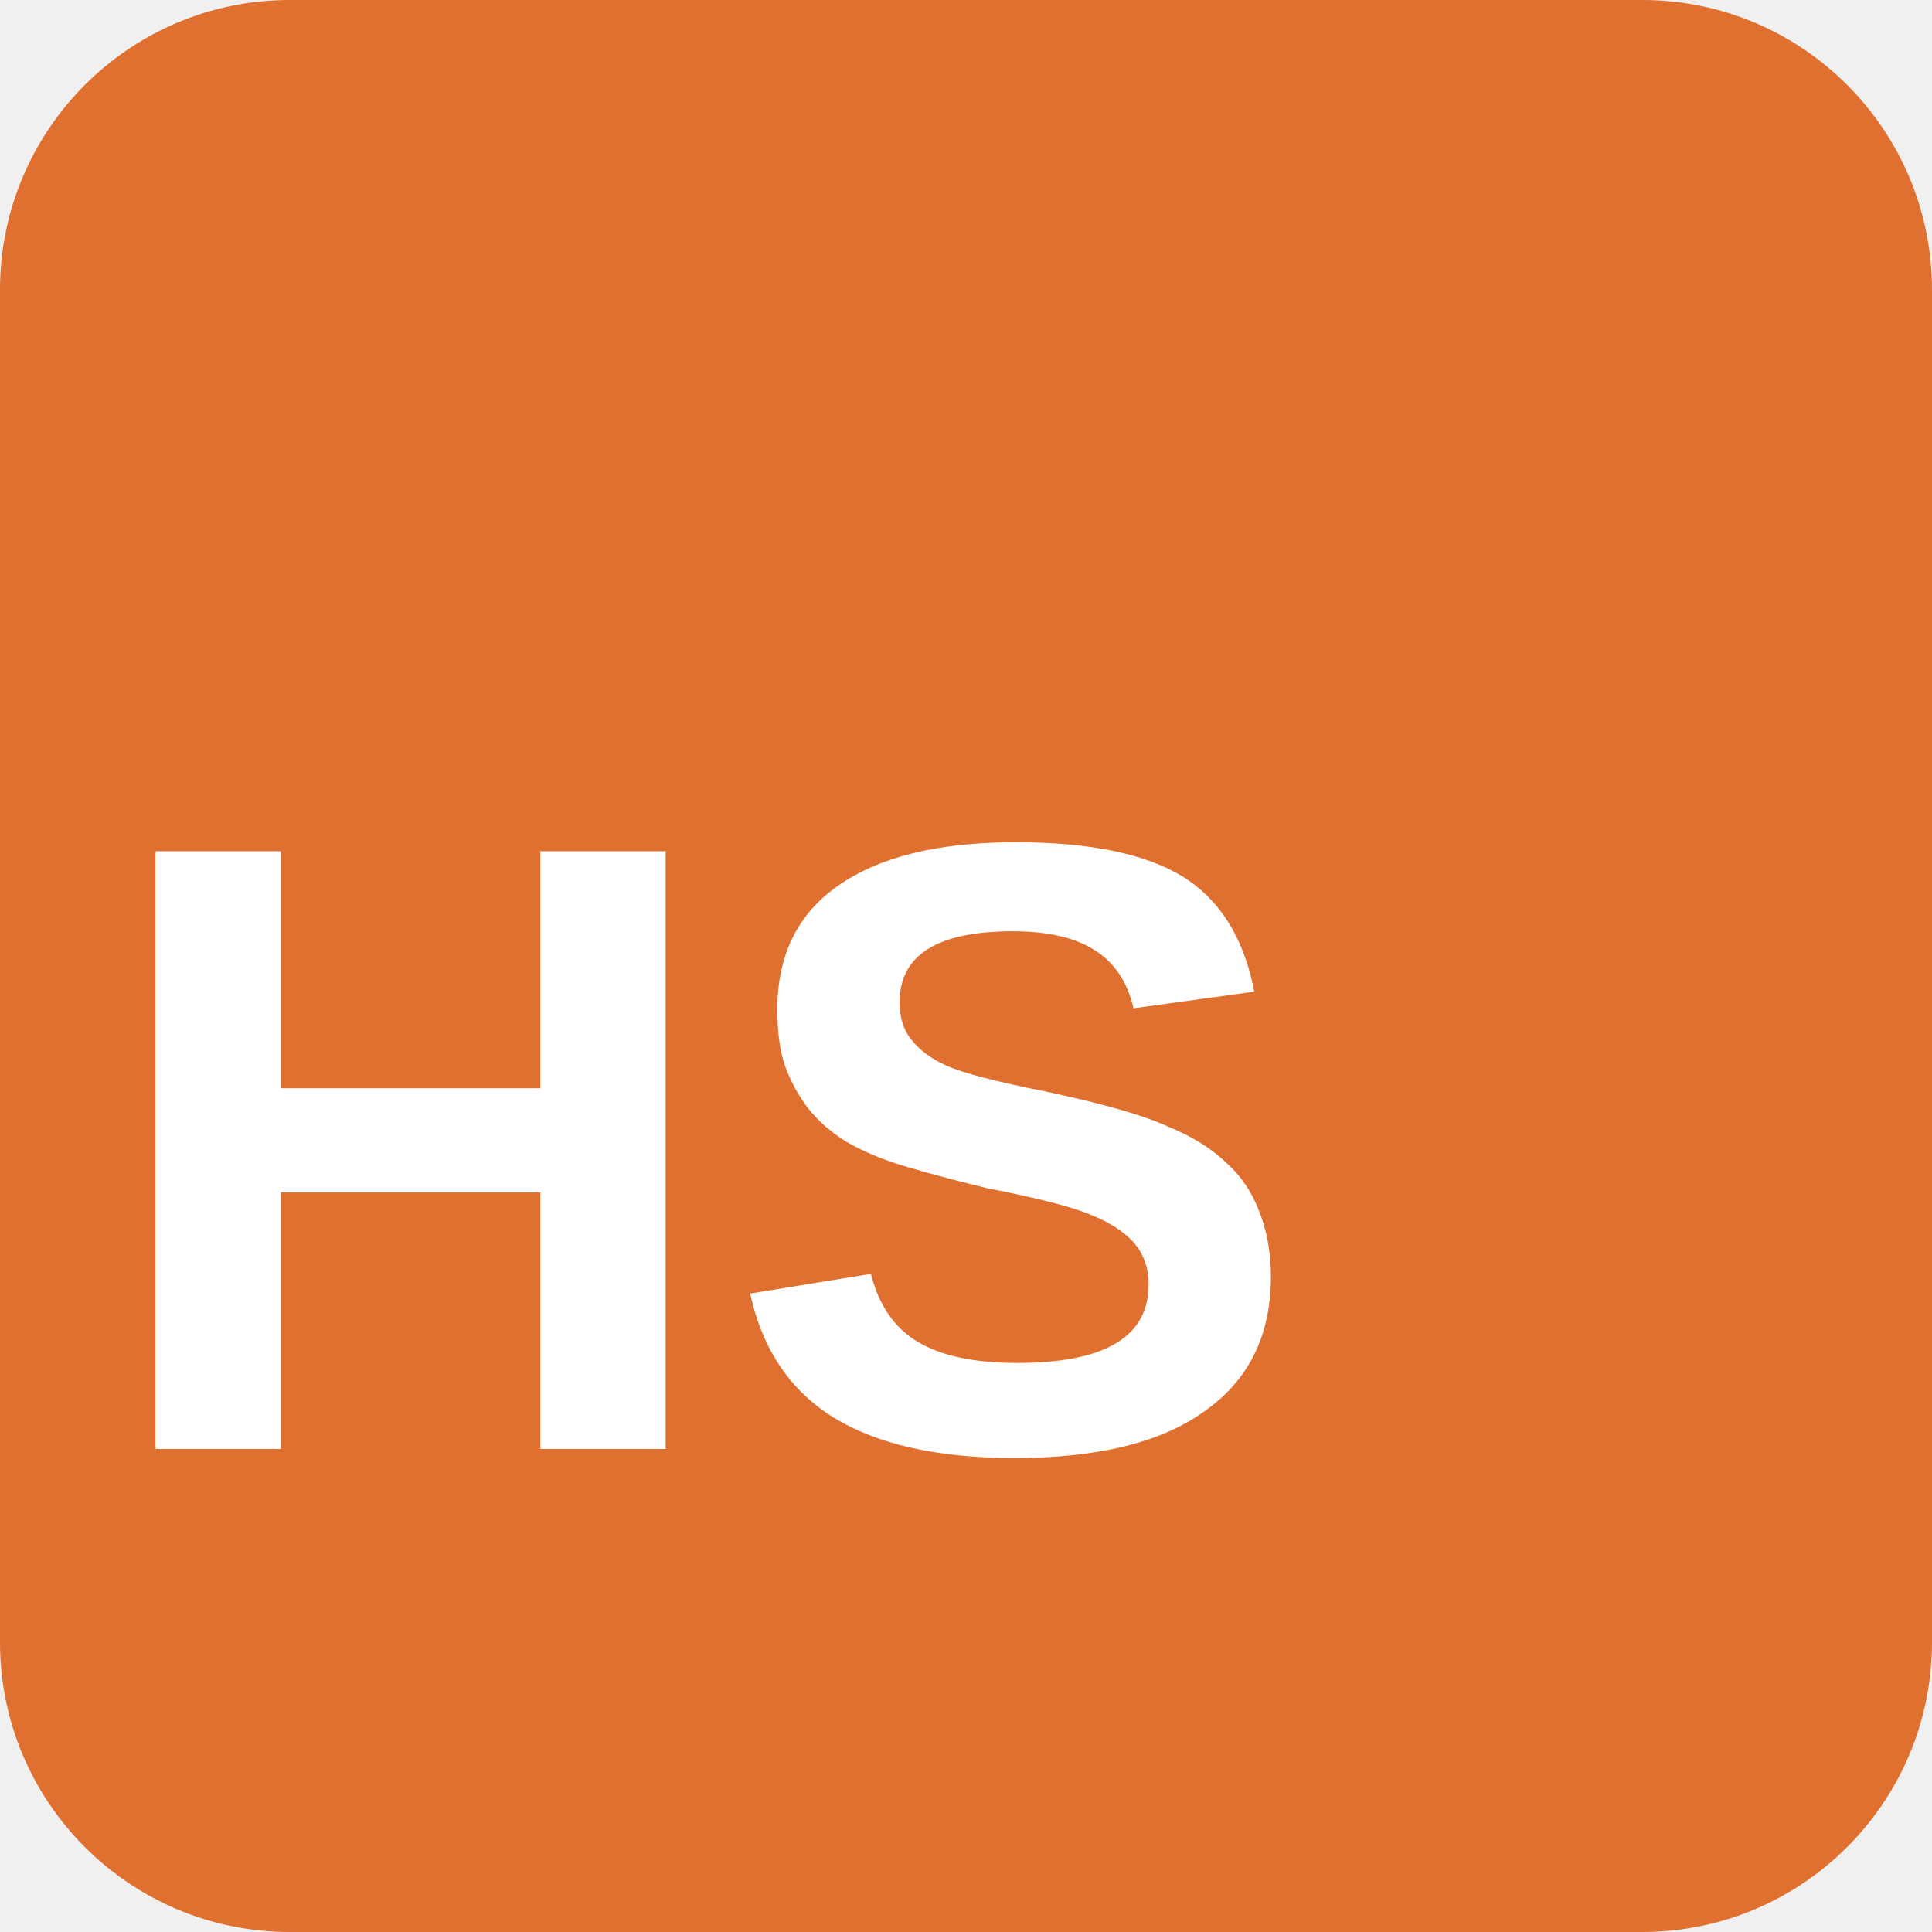
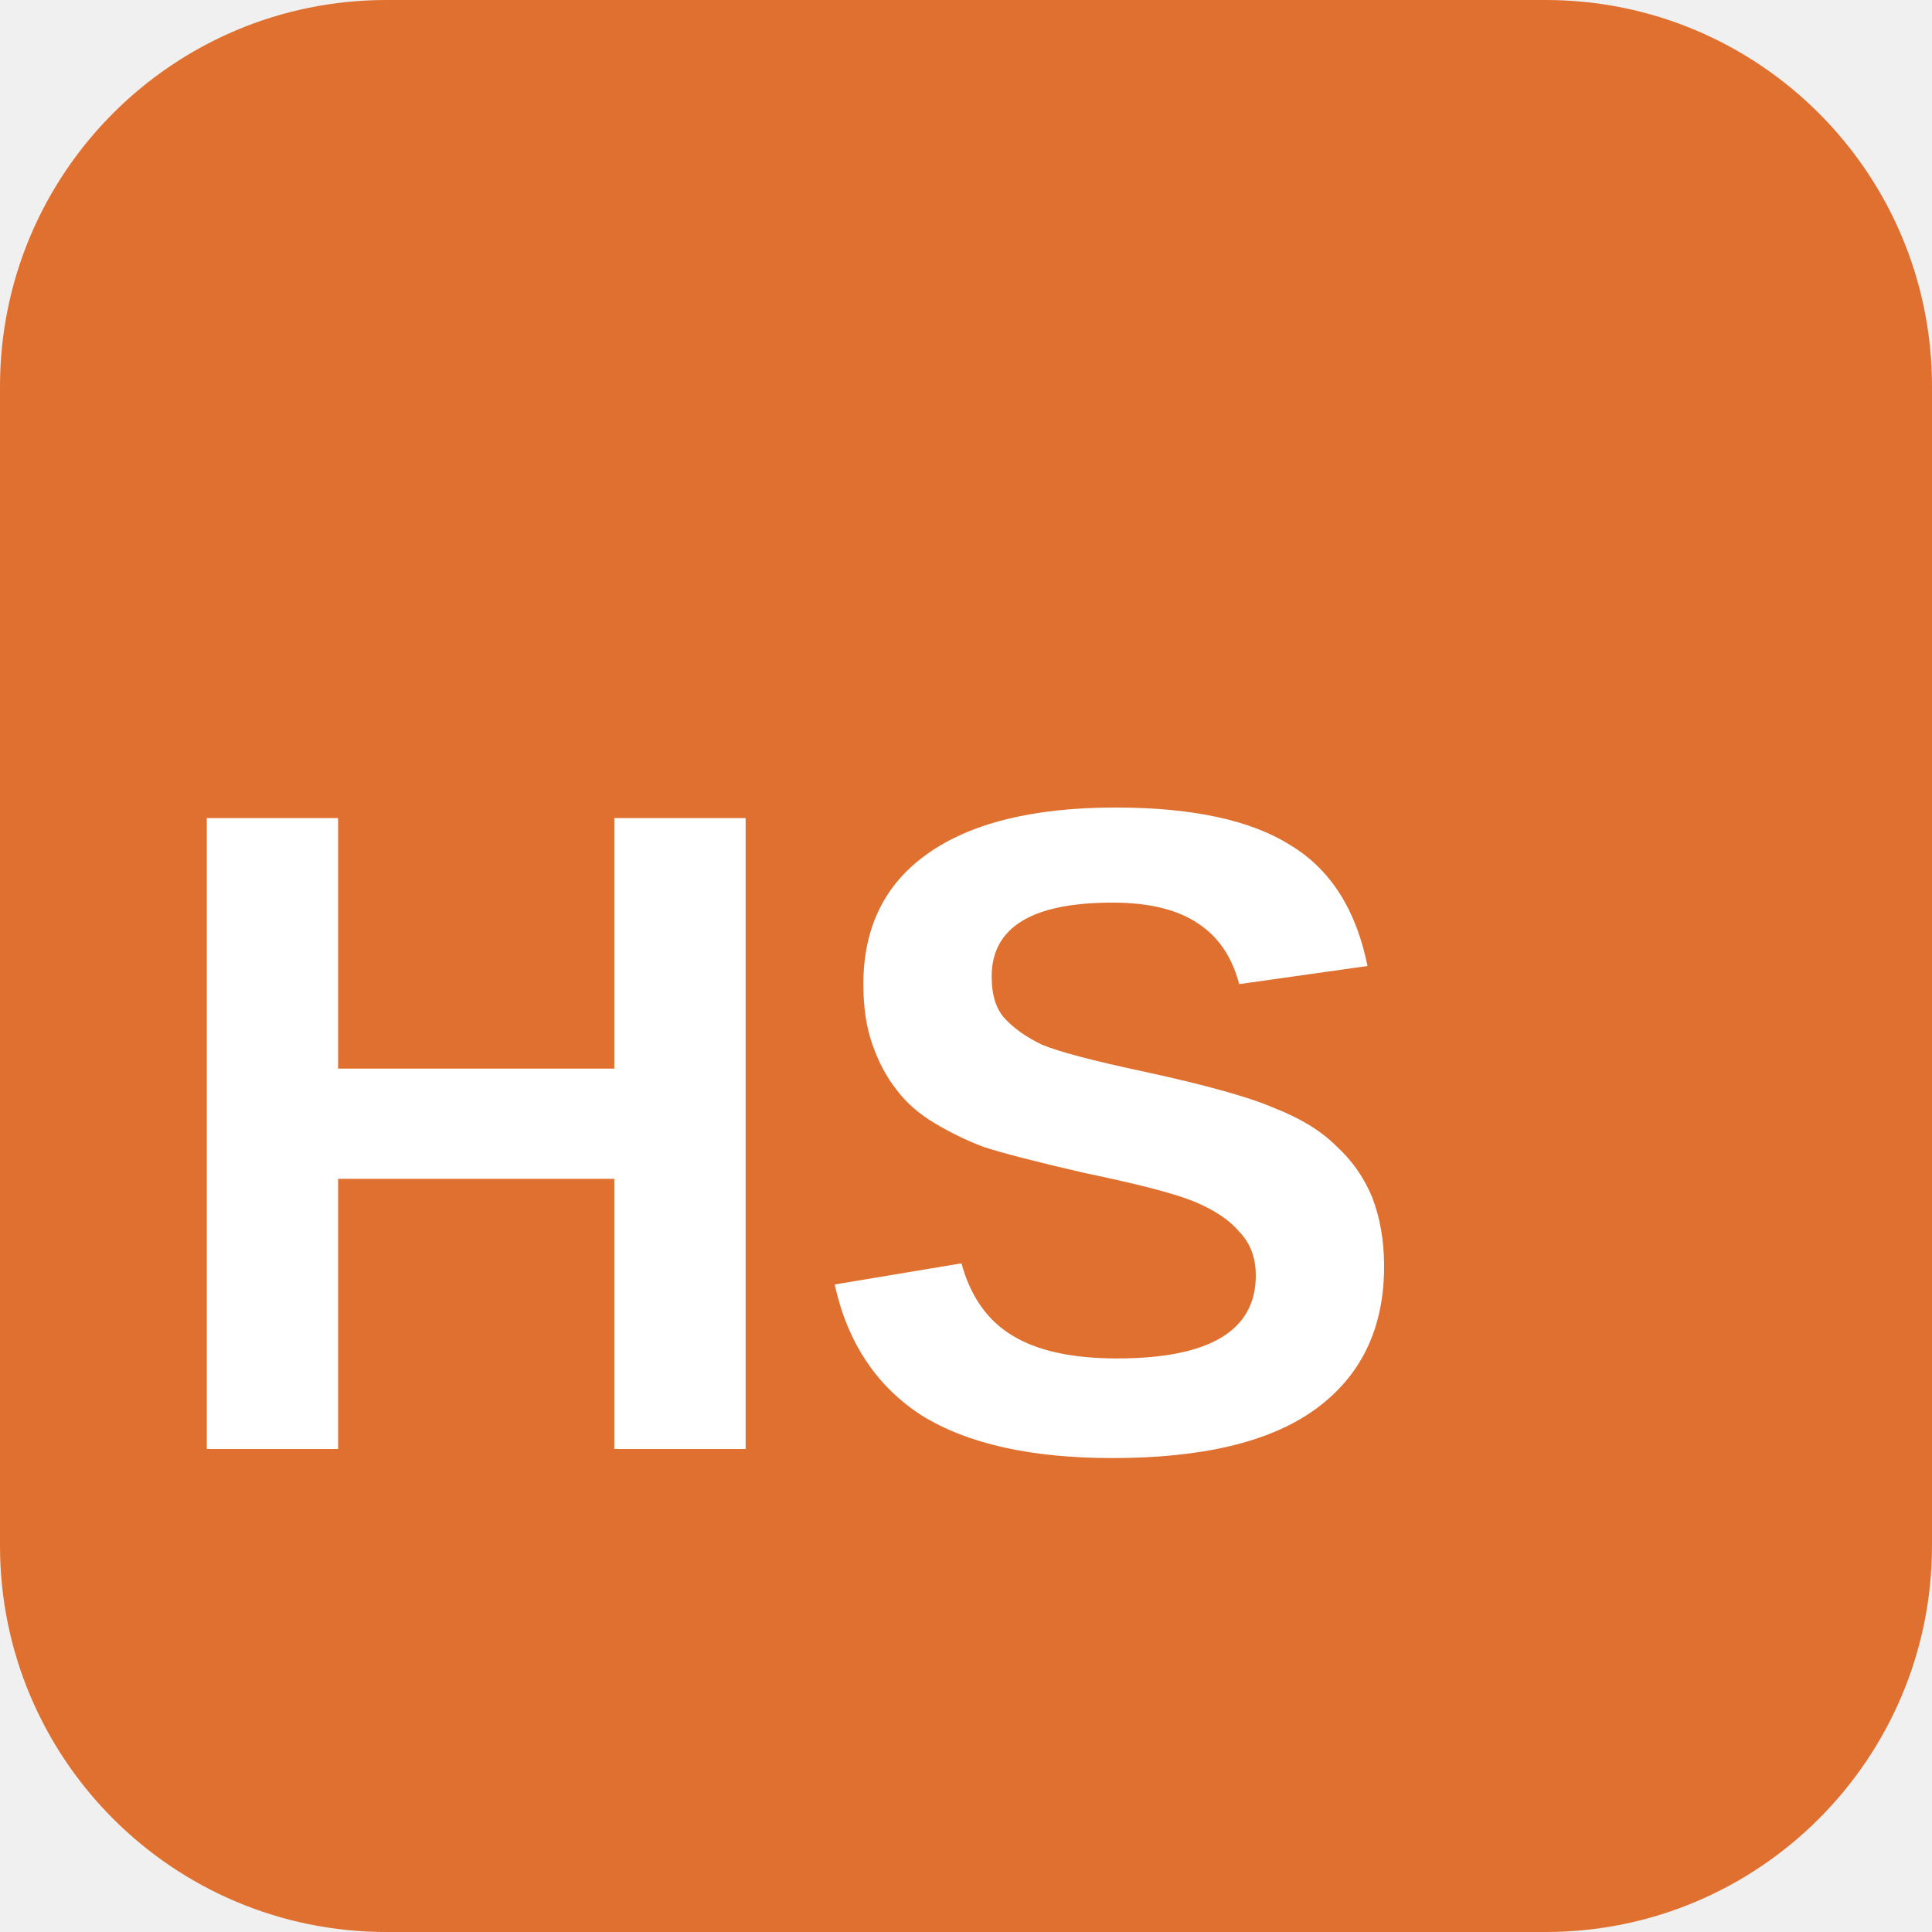
<svg xmlns="http://www.w3.org/2000/svg" viewBox="0 0 20 20">
-   <rect width="20" height="20" rx="3" fill="#e07030" />
-   <text x="1" y="15" font-size="9" fill="white" font-weight="bold" font-family="Arial">HS</text>
+   <rect width="20" height="20" rx="4" fill="#e07030" />
+   <text x="1.5" y="15" font-size="9.5" fill="white" font-weight="bold" font-family="Arial">HS</text>
</svg>
